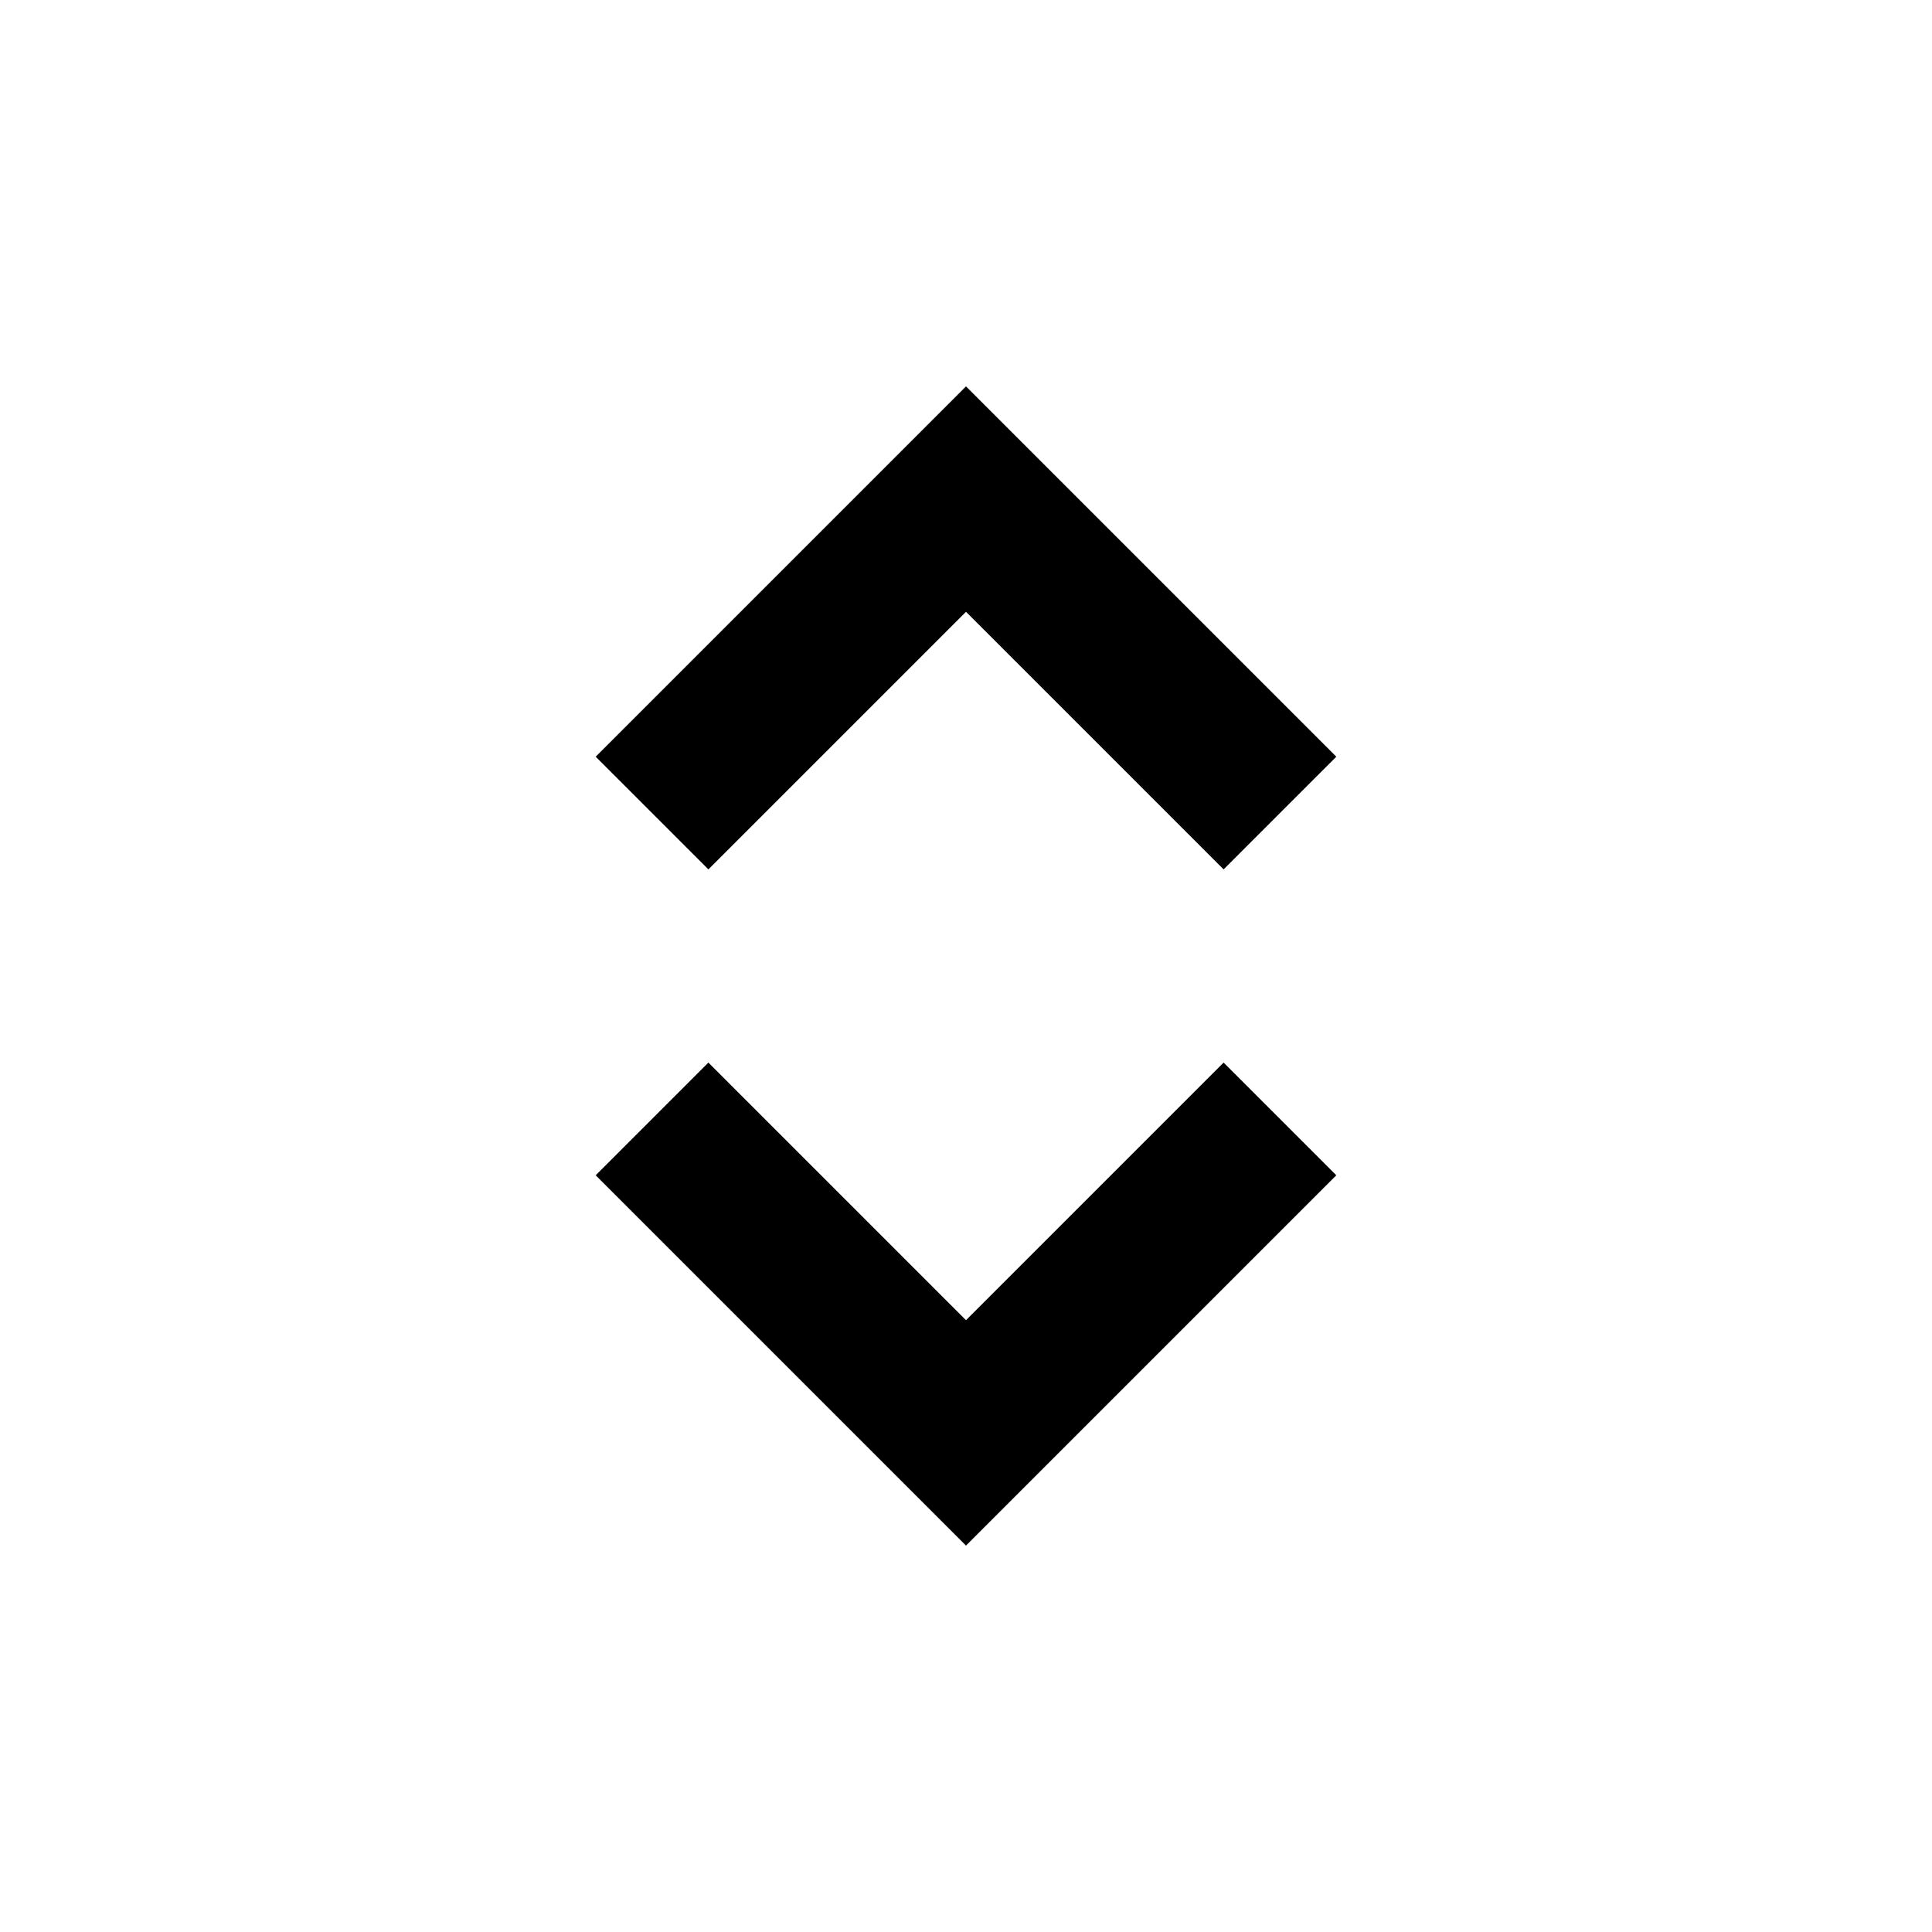
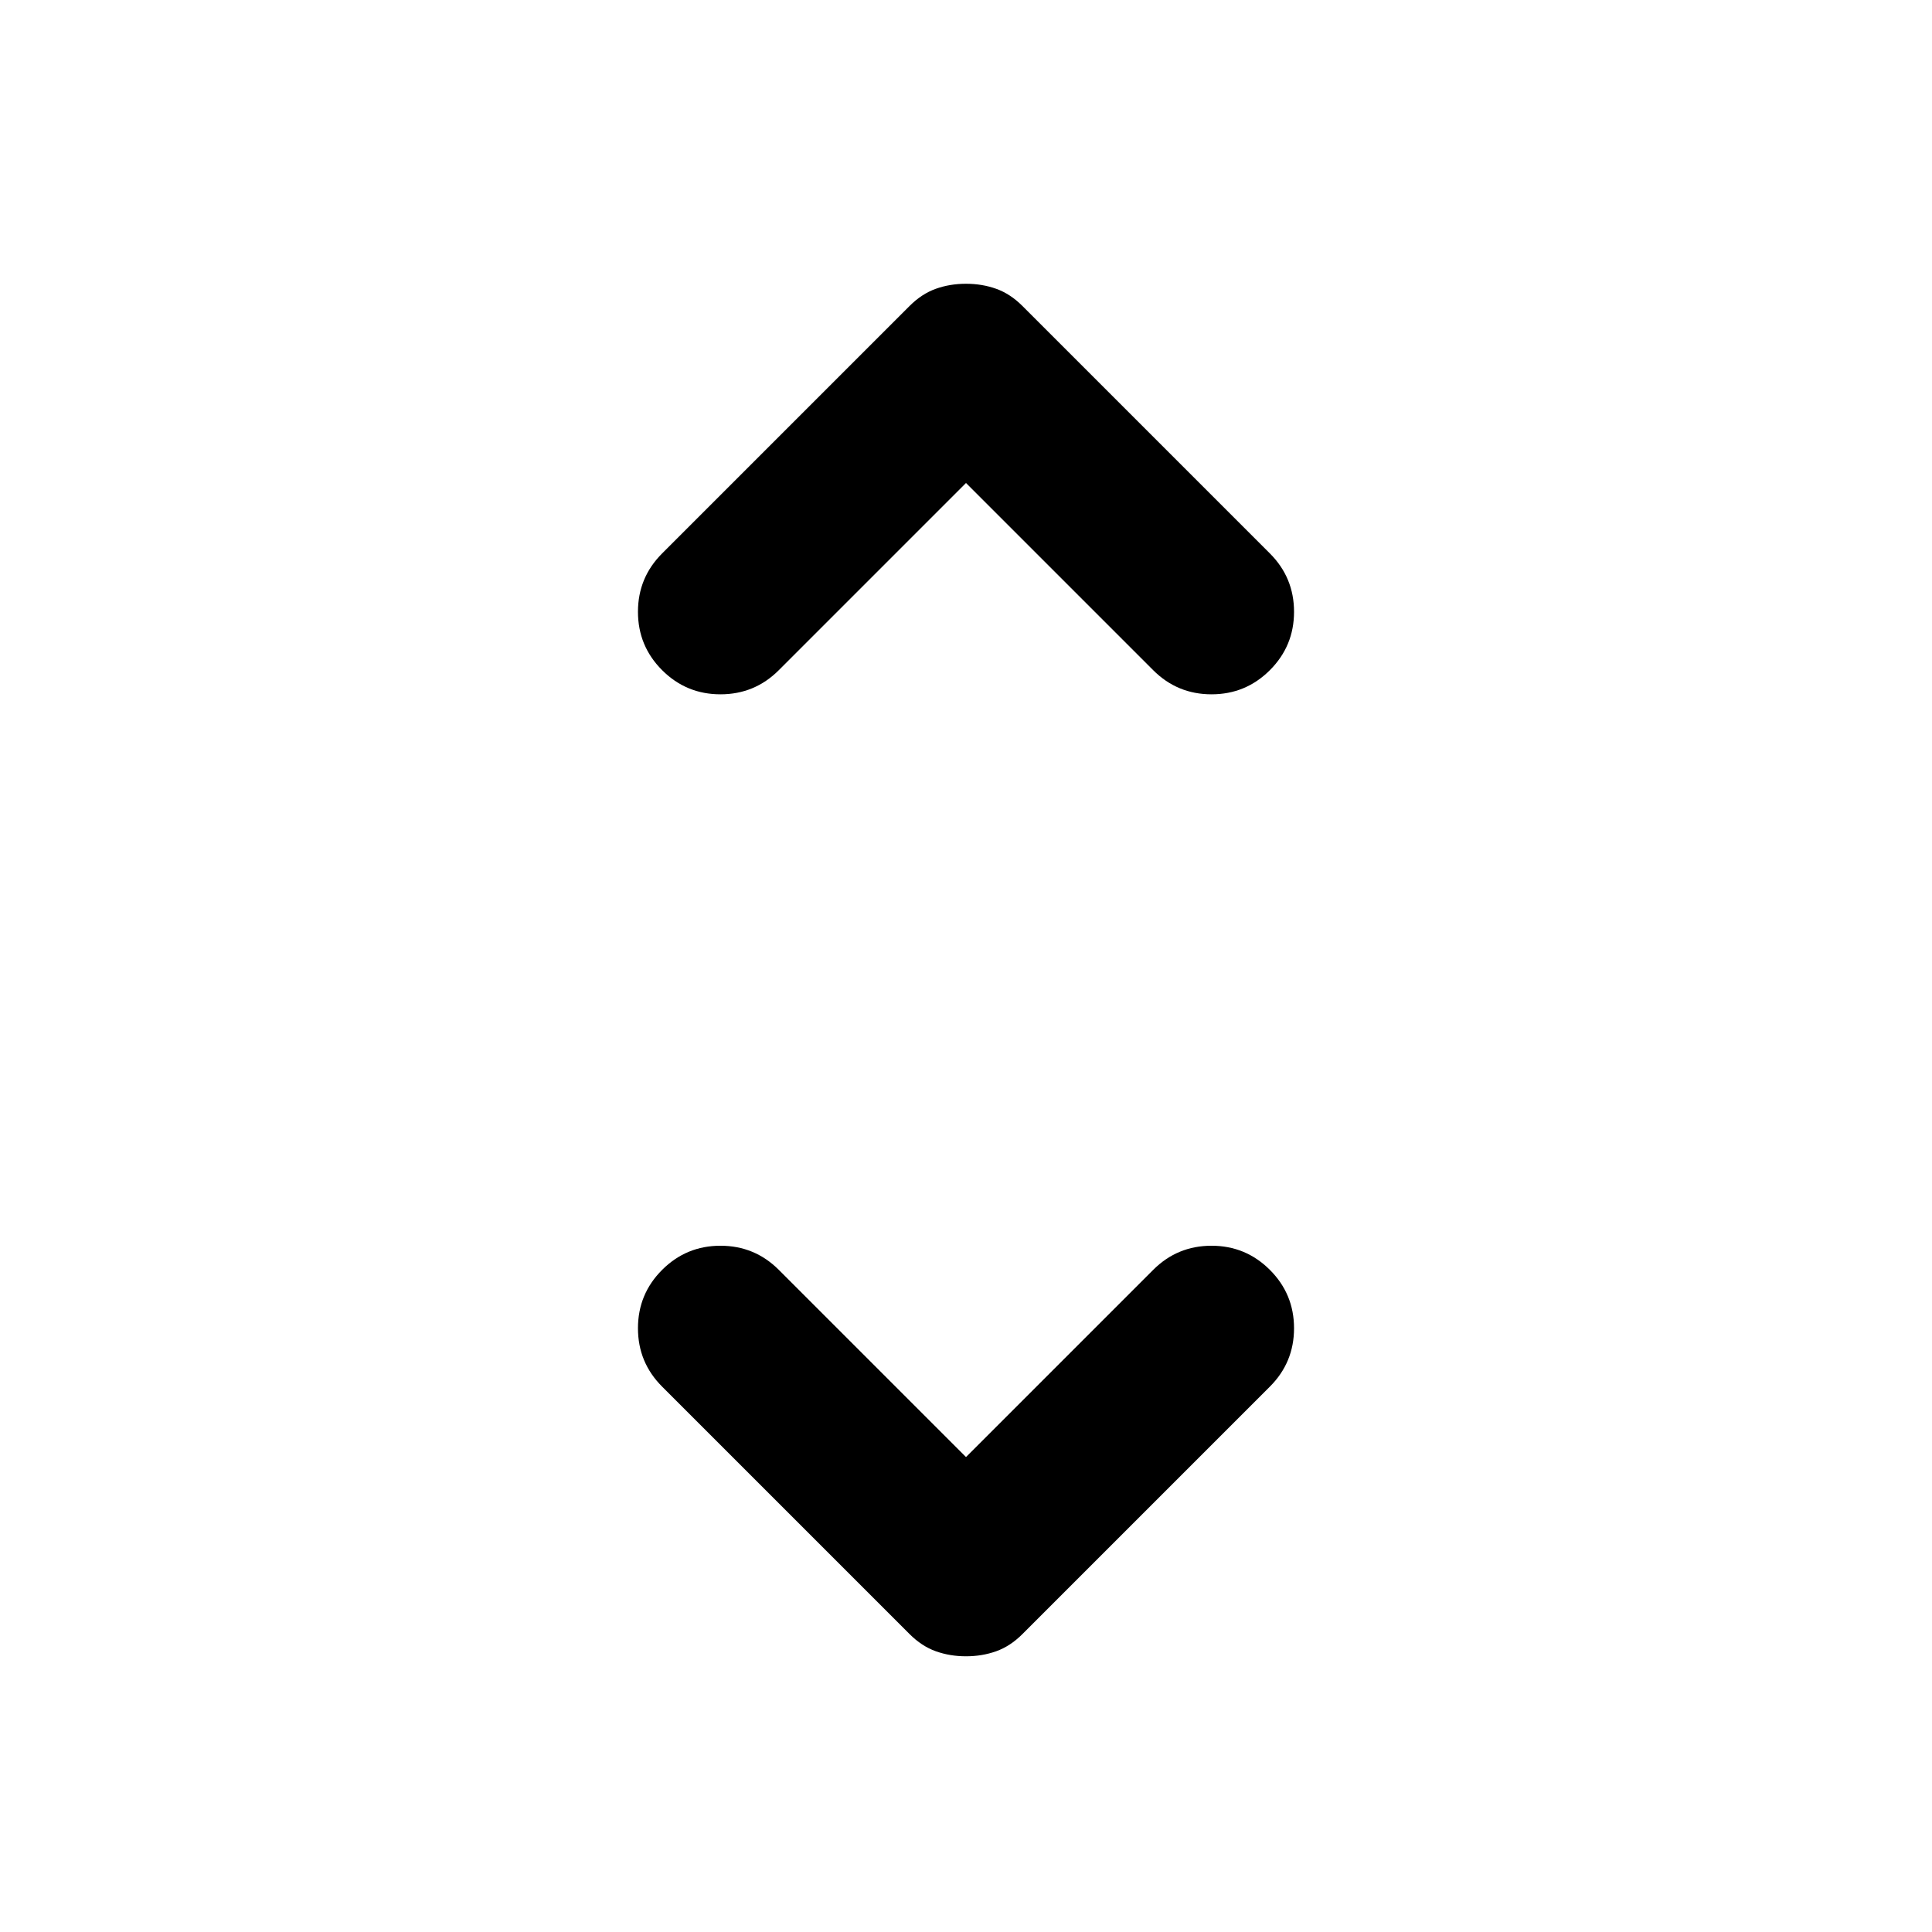
- <svg xmlns="http://www.w3.org/2000/svg" height="24" viewBox="0 0 24 24" width="24">
-   <path d="M7.4 9.4 12 4.8l4.6 4.6-1.4 1.4L12 7.6l-3.2 3.2ZM7.4 14.6l1.4-1.4 3.2 3.2 3.2-3.2 1.4 1.4-4.6 4.6Z" />
+ <svg xmlns="http://www.w3.org/2000/svg" height="24" viewBox="0 -960 960 960" width="24">
+   <path d="m480-236 93-93q12-12 29-12t29 12q12 12 12 29t-12 29L508-148q-6 6-13 8.5t-15 2.5q-8 0-15-2.5t-13-8.5L329-271q-12-12-12-29t12-29q12-12 29-12t29 12l93 93Zm0-484-93 93q-12 12-29 12t-29-12q-12-12-12-29t12-29l123-123q6-6 13-8.5t15-2.5q8 0 15 2.5t13 8.5l123 123q12 12 12 29t-12 29q-12 12-29 12t-29-12l-93-93Z" />
</svg>
